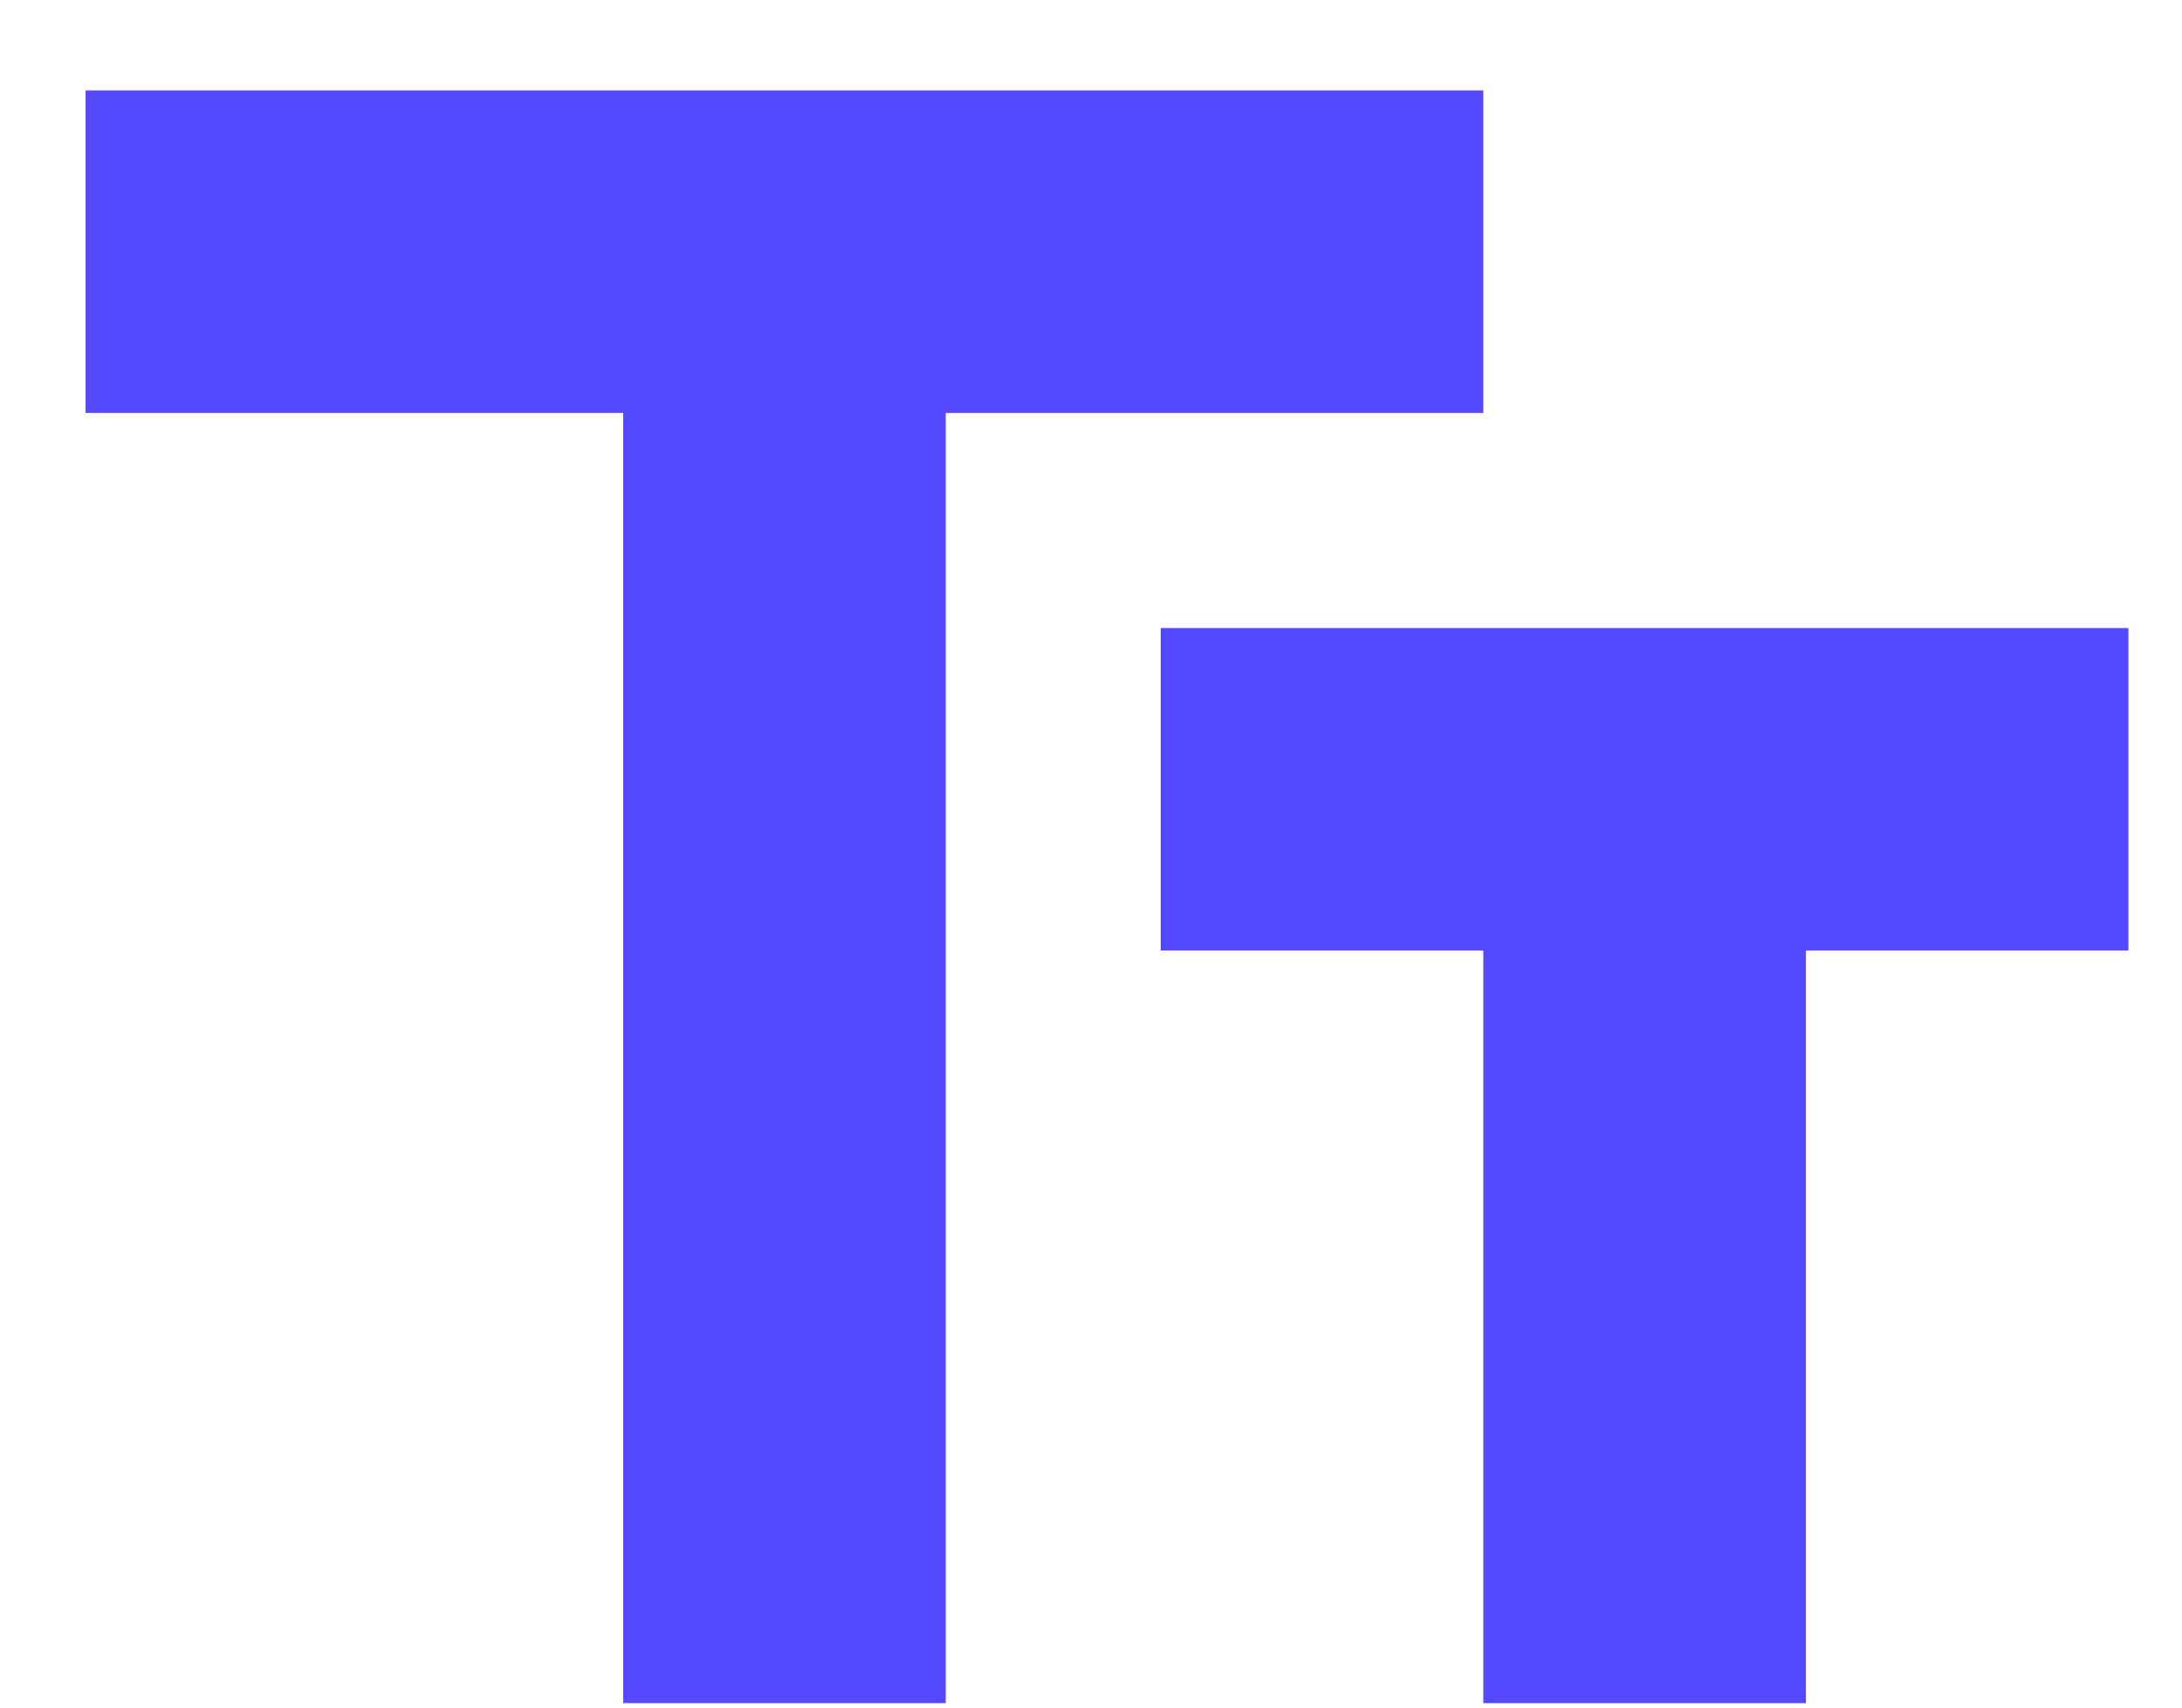
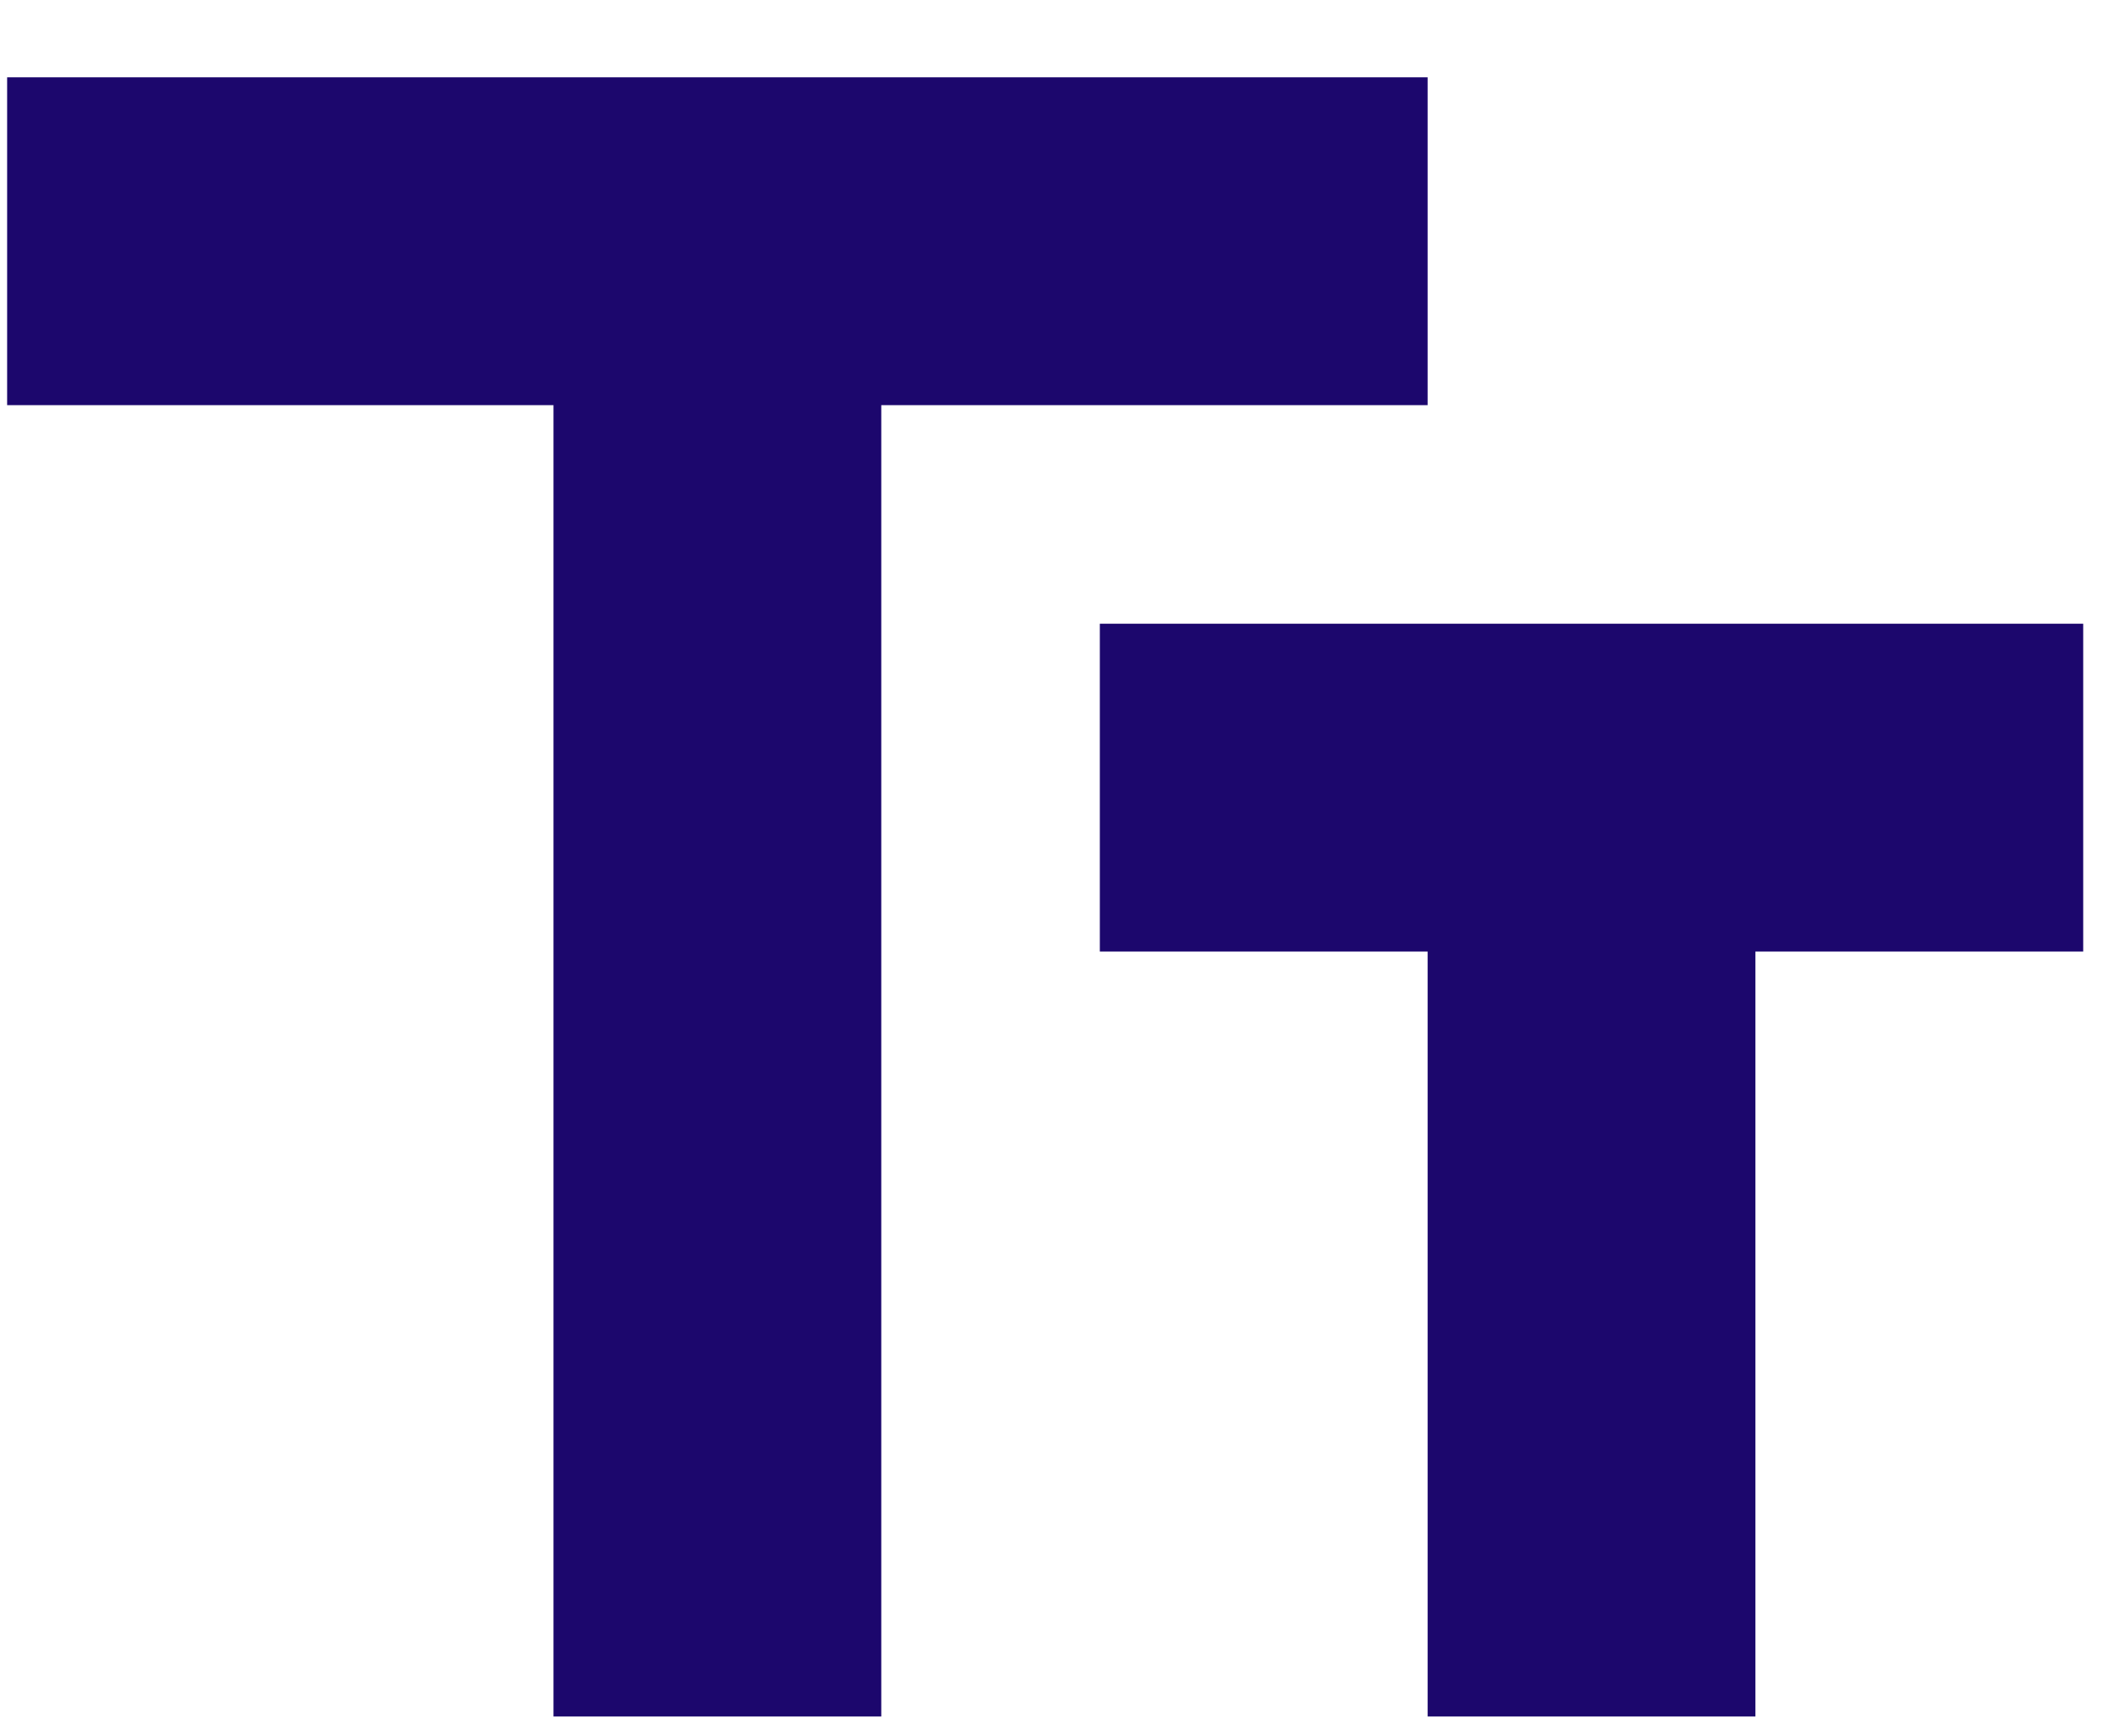
- <svg xmlns="http://www.w3.org/2000/svg" width="23" height="18" viewBox="0 0 23 18" fill="none">
-   <path d="M0.902 0.953V4.353H6.569V17.953H9.969V4.353H15.635V0.953H0.902ZM22.435 6.62H12.235V10.02H15.635V17.953H19.035V10.02H22.435V6.62Z" fill="#5549FF" />
+ <svg xmlns="http://www.w3.org/2000/svg" width="22" height="18" viewBox="0 0 22 18" fill="none">
+   <path d="M0.074 0.802V4.202H5.741V17.802H9.141V4.202H14.808V0.802H0.074ZM21.608 6.469H11.408V9.869H14.808V17.802H18.208V9.869H21.608V6.469Z" fill="#1C076D" />
</svg>
